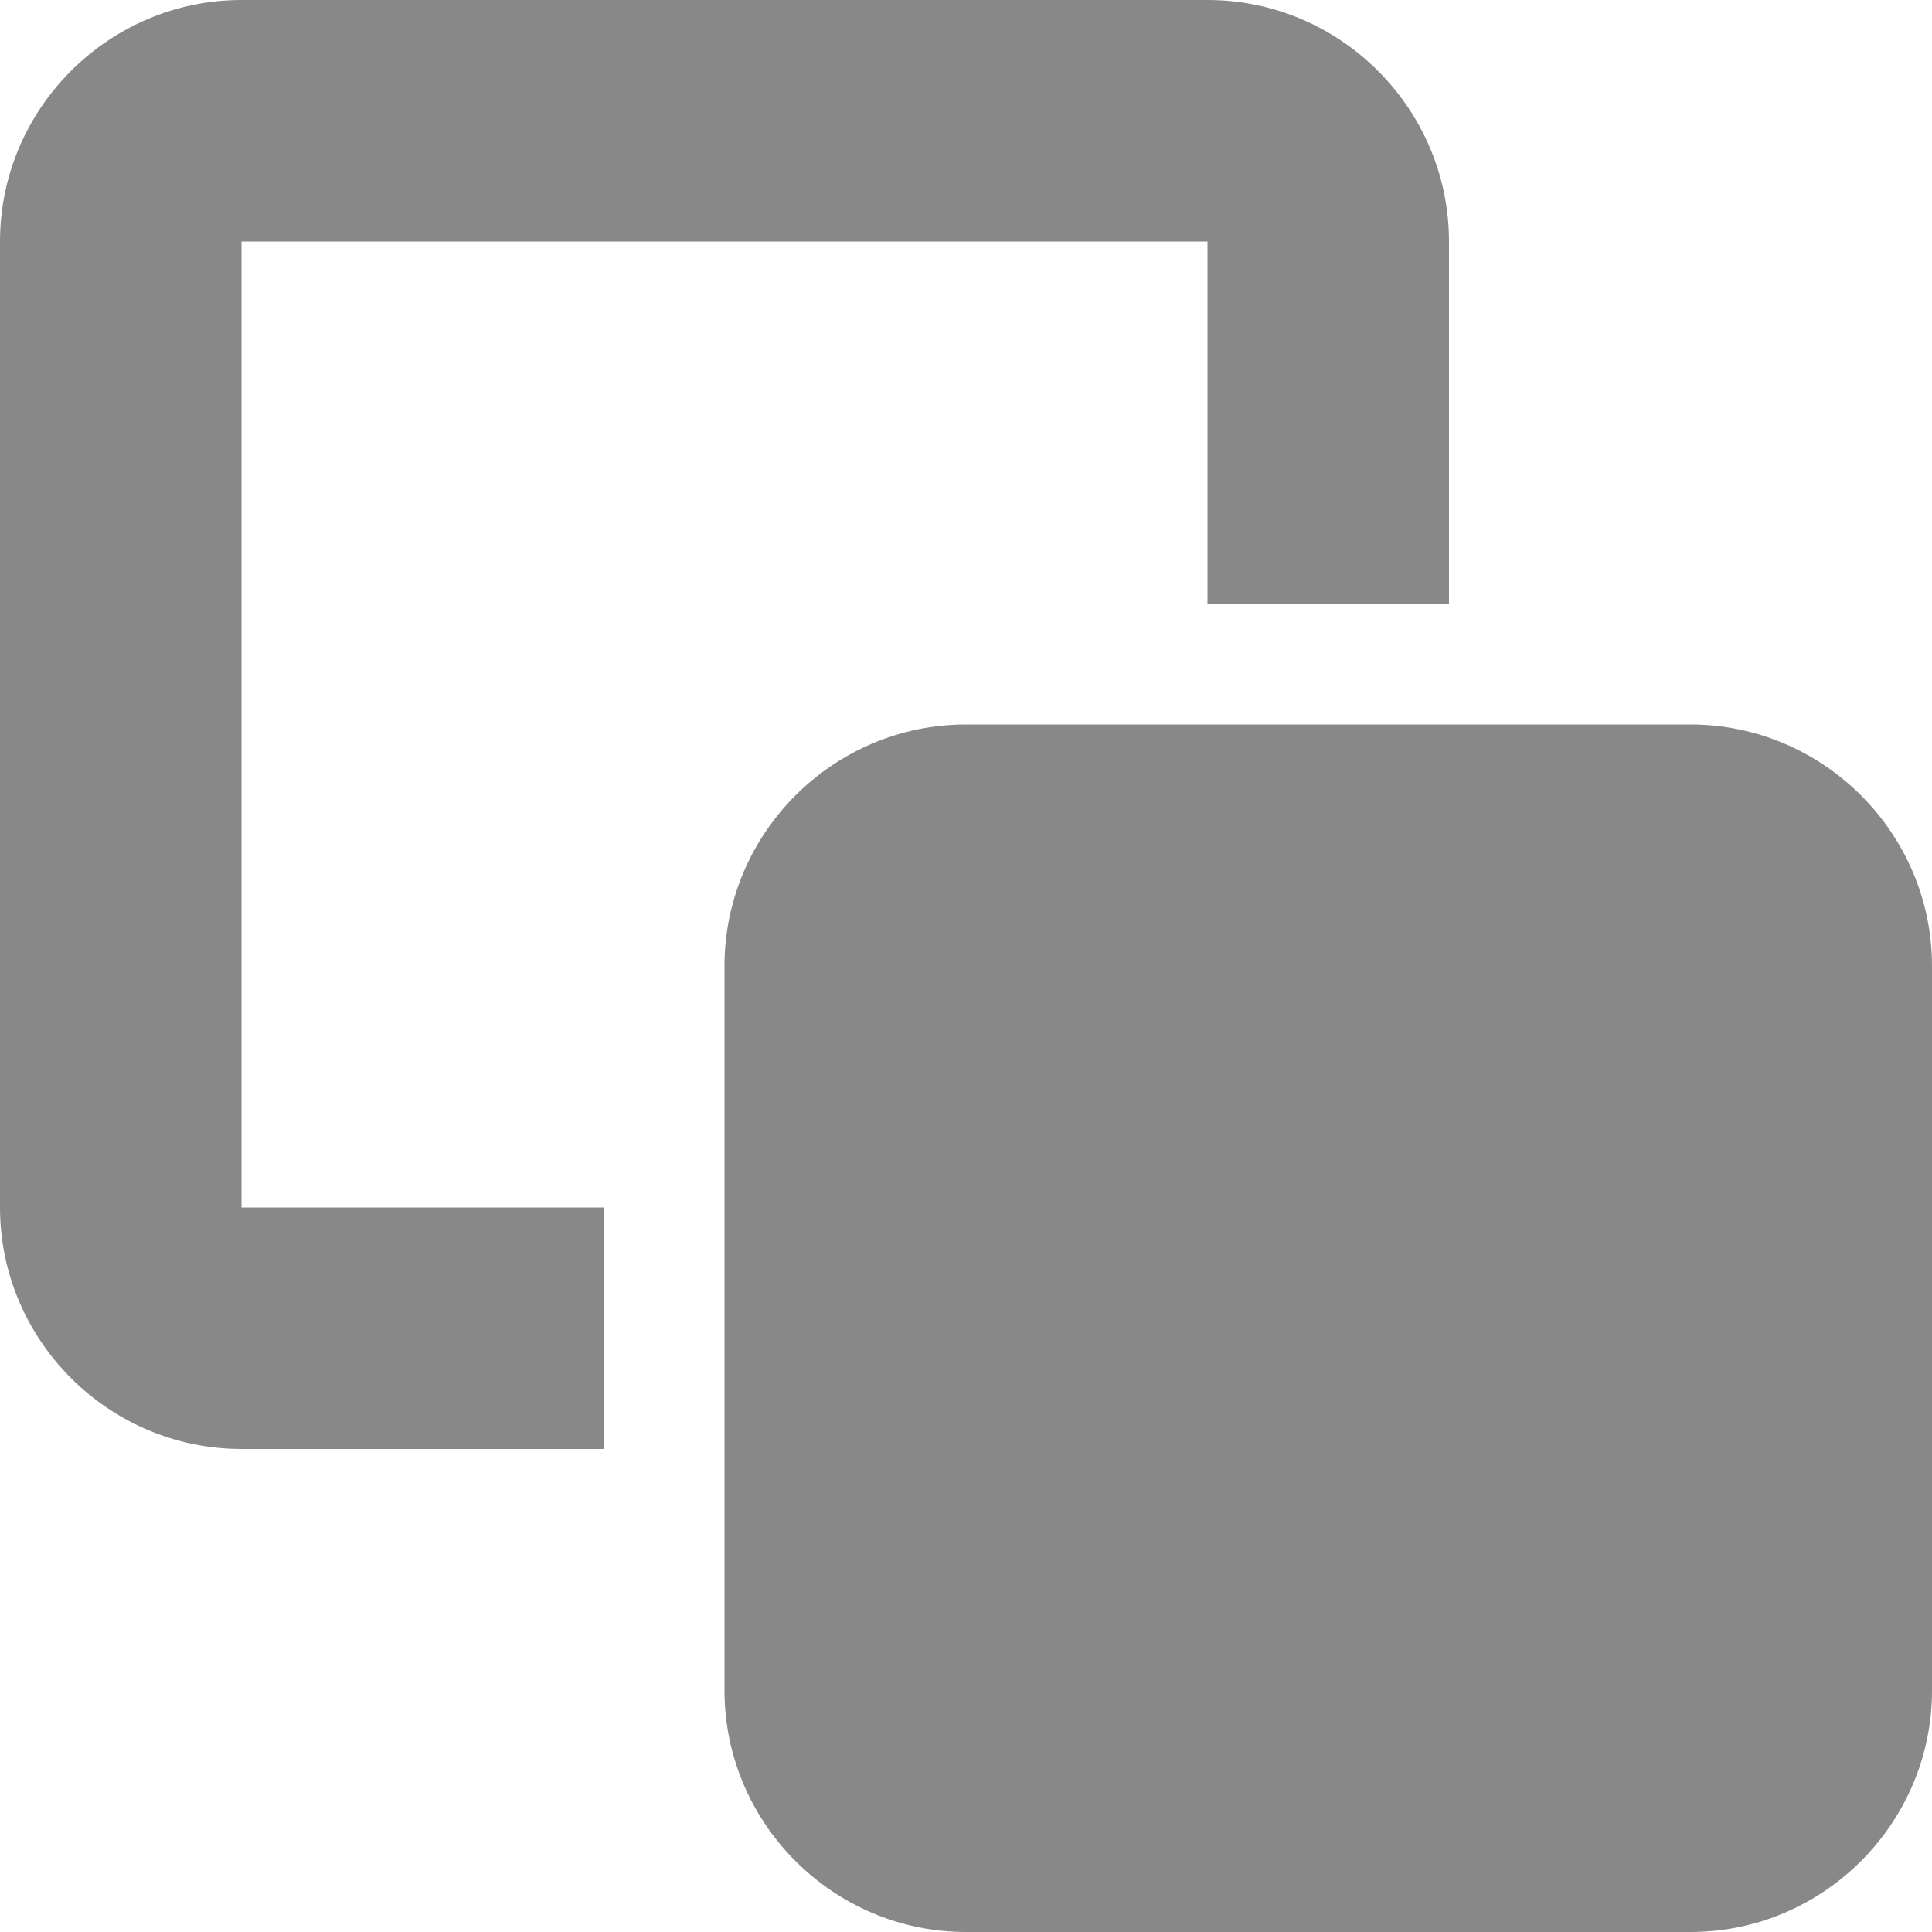
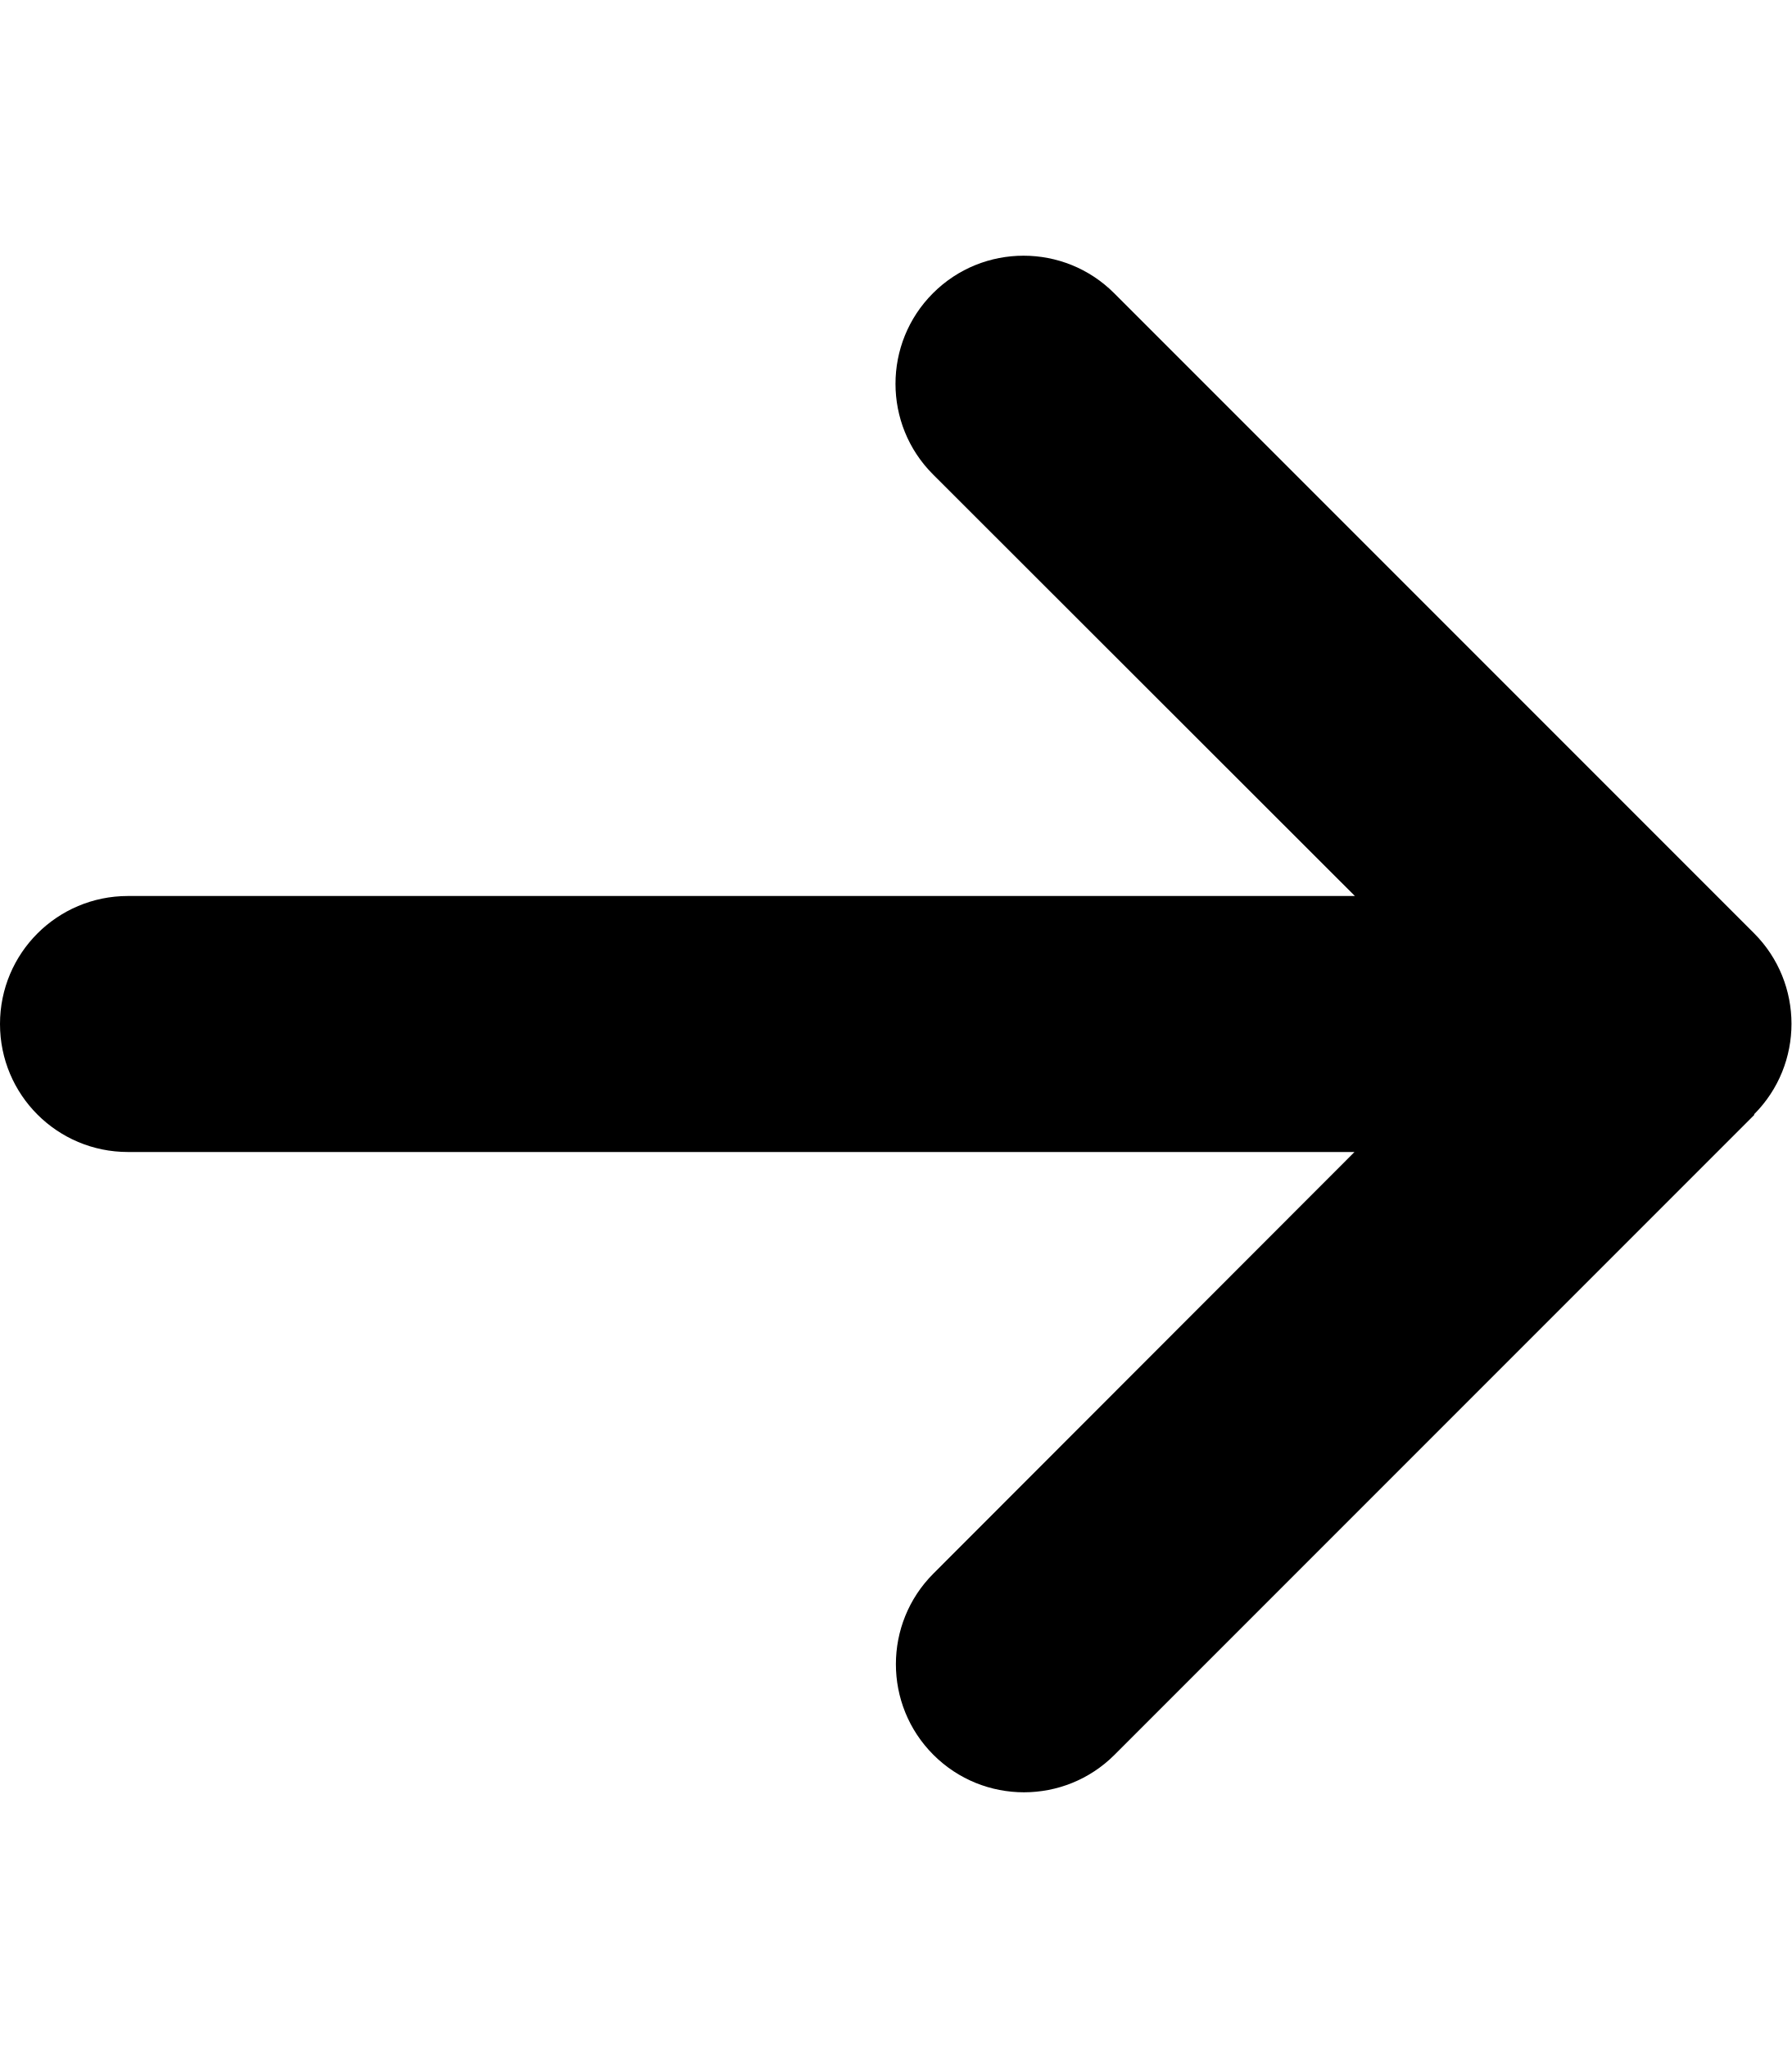
- <svg xmlns="http://www.w3.org/2000/svg" width="16" height="16" viewBox="0 0 16 16" preserveAspectRatio="xMinYMid meet" overflow="visible">
-   <path d="M5 12H2c-1.1 0-2-.9-2-2V2C0 .9.9 0 2 0h8c1.1 0 2 .9 2 2v3h-2V2H2v8h3v2zm11-4c0-1.1-.9-2-2-2H8c-1.1 0-2 .9-2 2v6c0 1.1.9 2 2 2h6c1.1 0 2-.9 2-2V8z" fill="#888" />
+ <svg xmlns="http://www.w3.org/2000/svg" viewBox="0 0 448 512" preserveAspectRatio="xMinYMid meet">
+   <path d="M438.6 278.6c12.5-12.5 12.5-32.8 0-45.3l-160-160c-12.5-12.5-32.8-12.5-45.3 0s-12.5 32.8 0 45.3L338.8 224 32 224c-17.7 0-32 14.3-32 32s14.3 32 32 32l306.7 0L233.4 393.4c-12.5 12.5-12.5 32.8 0 45.3s32.8 12.5 45.3 0l160-160z" />
</svg>
